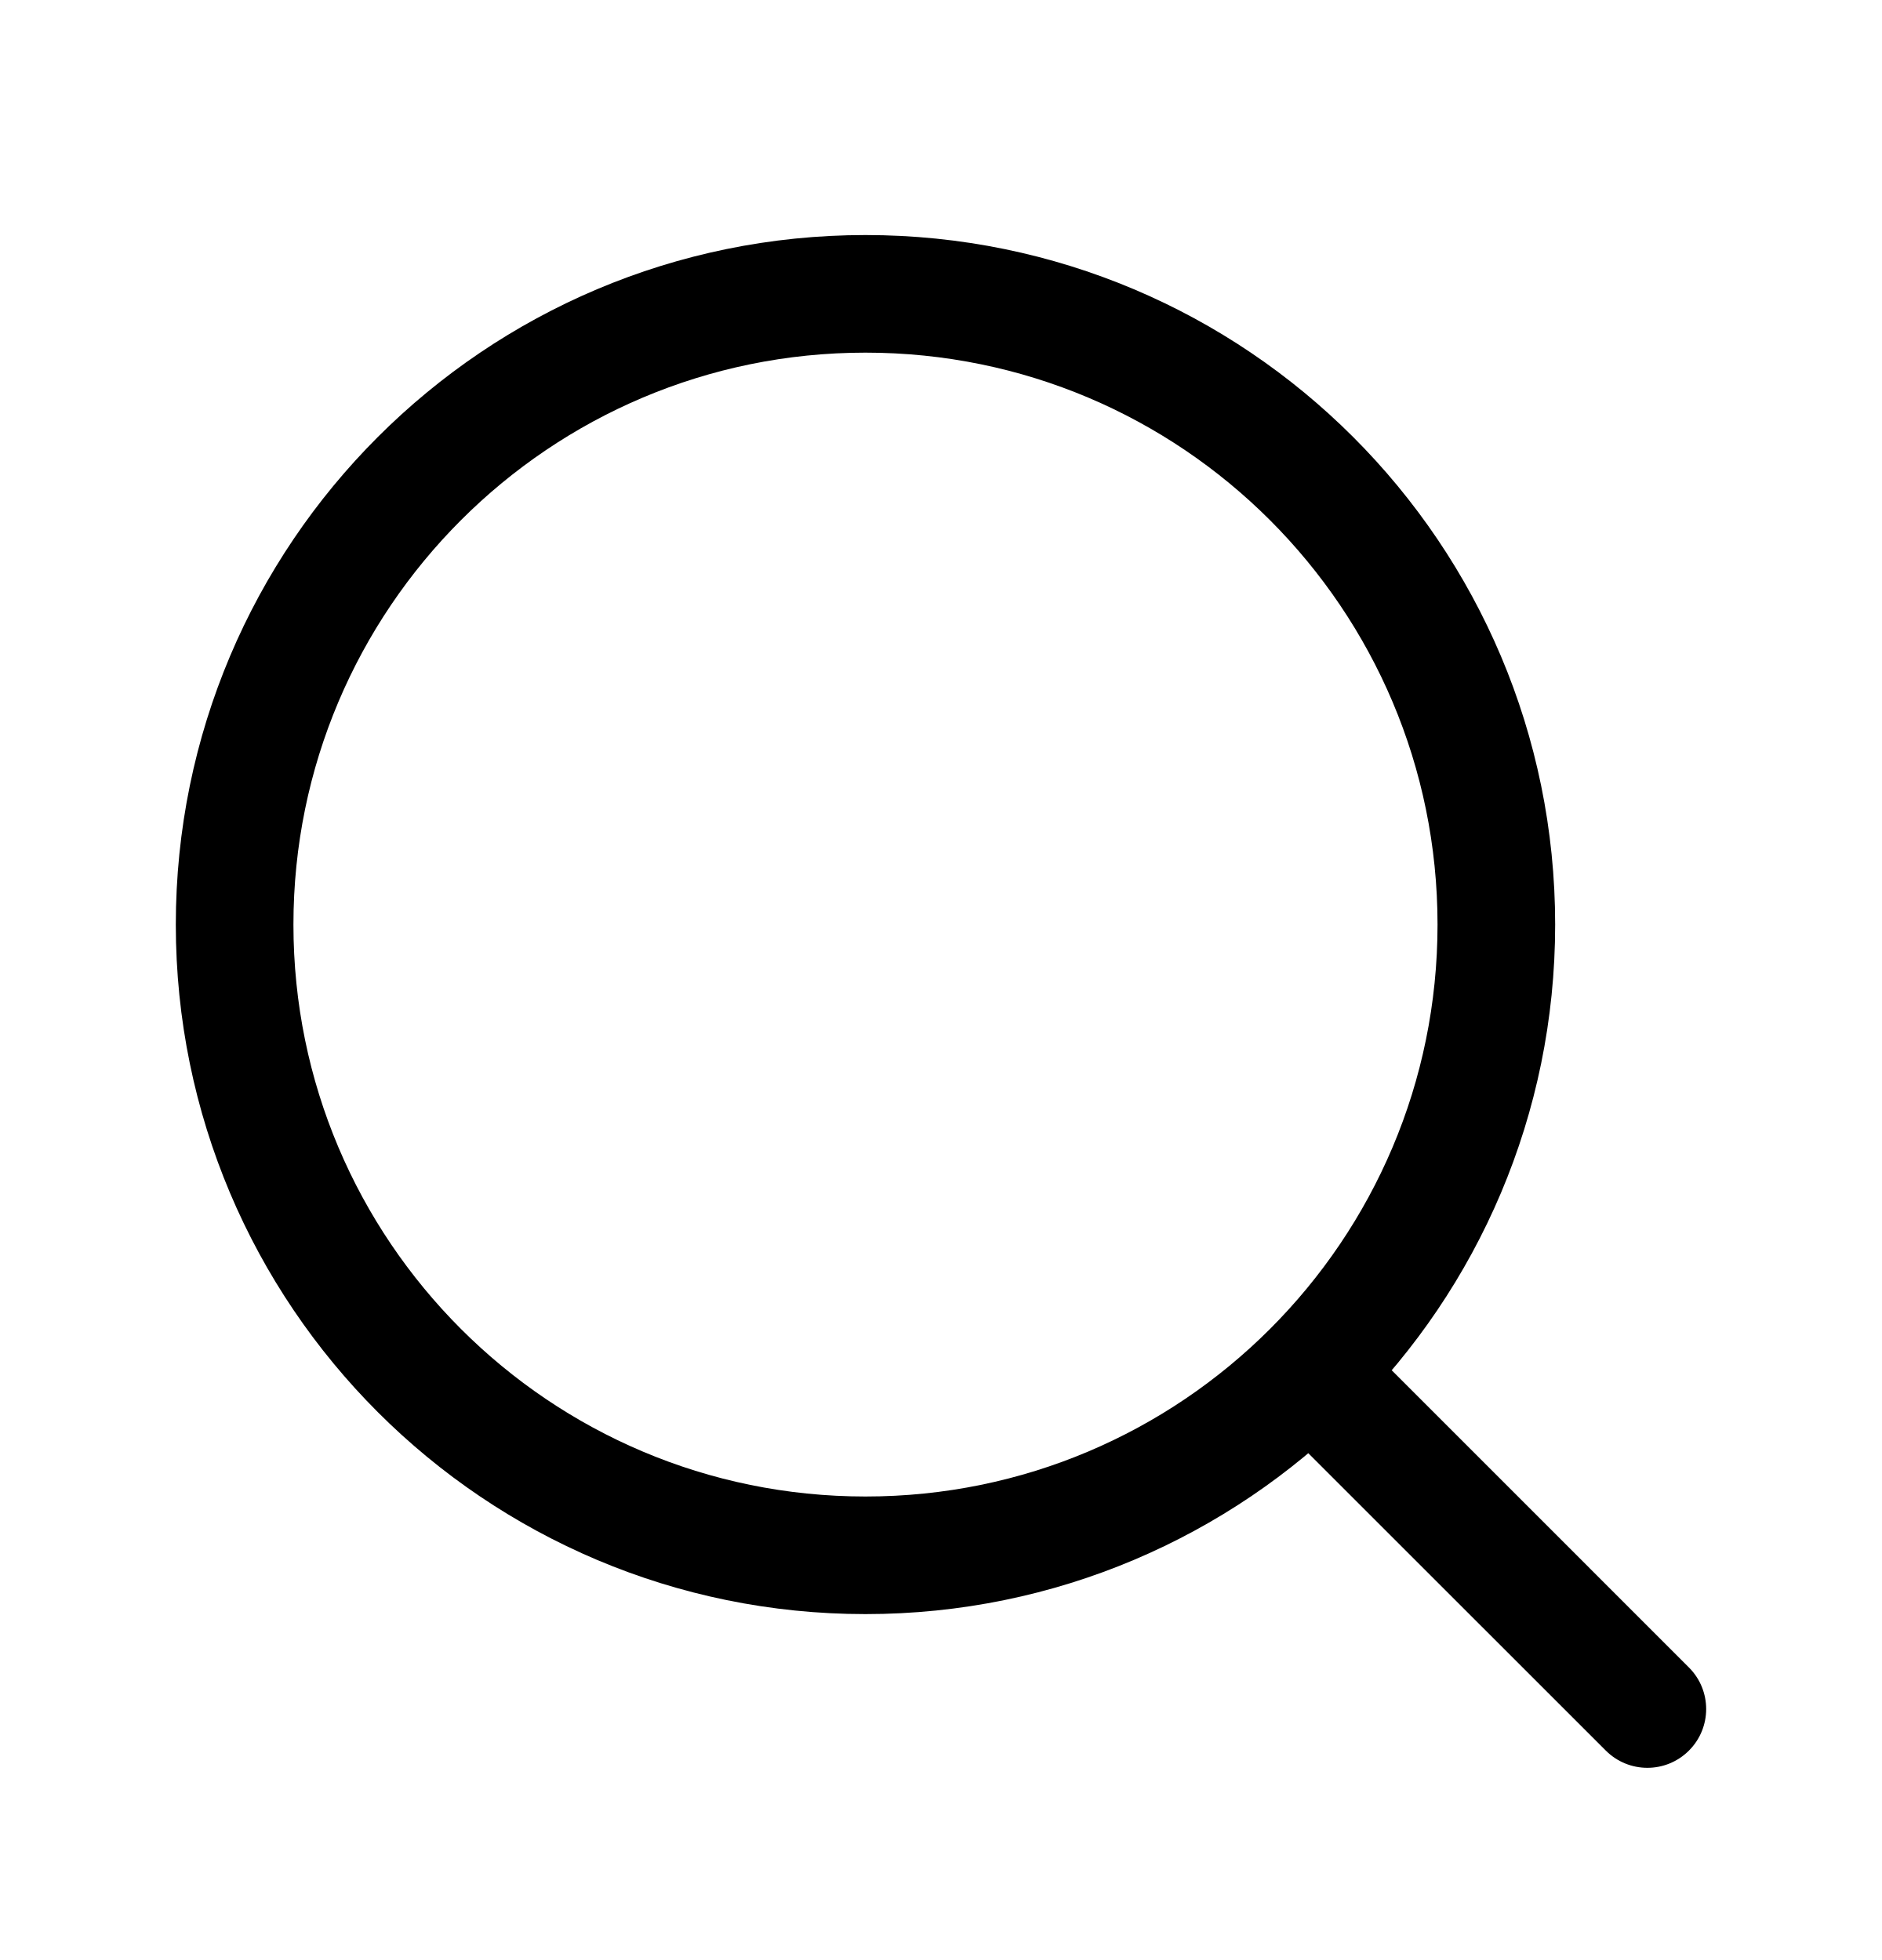
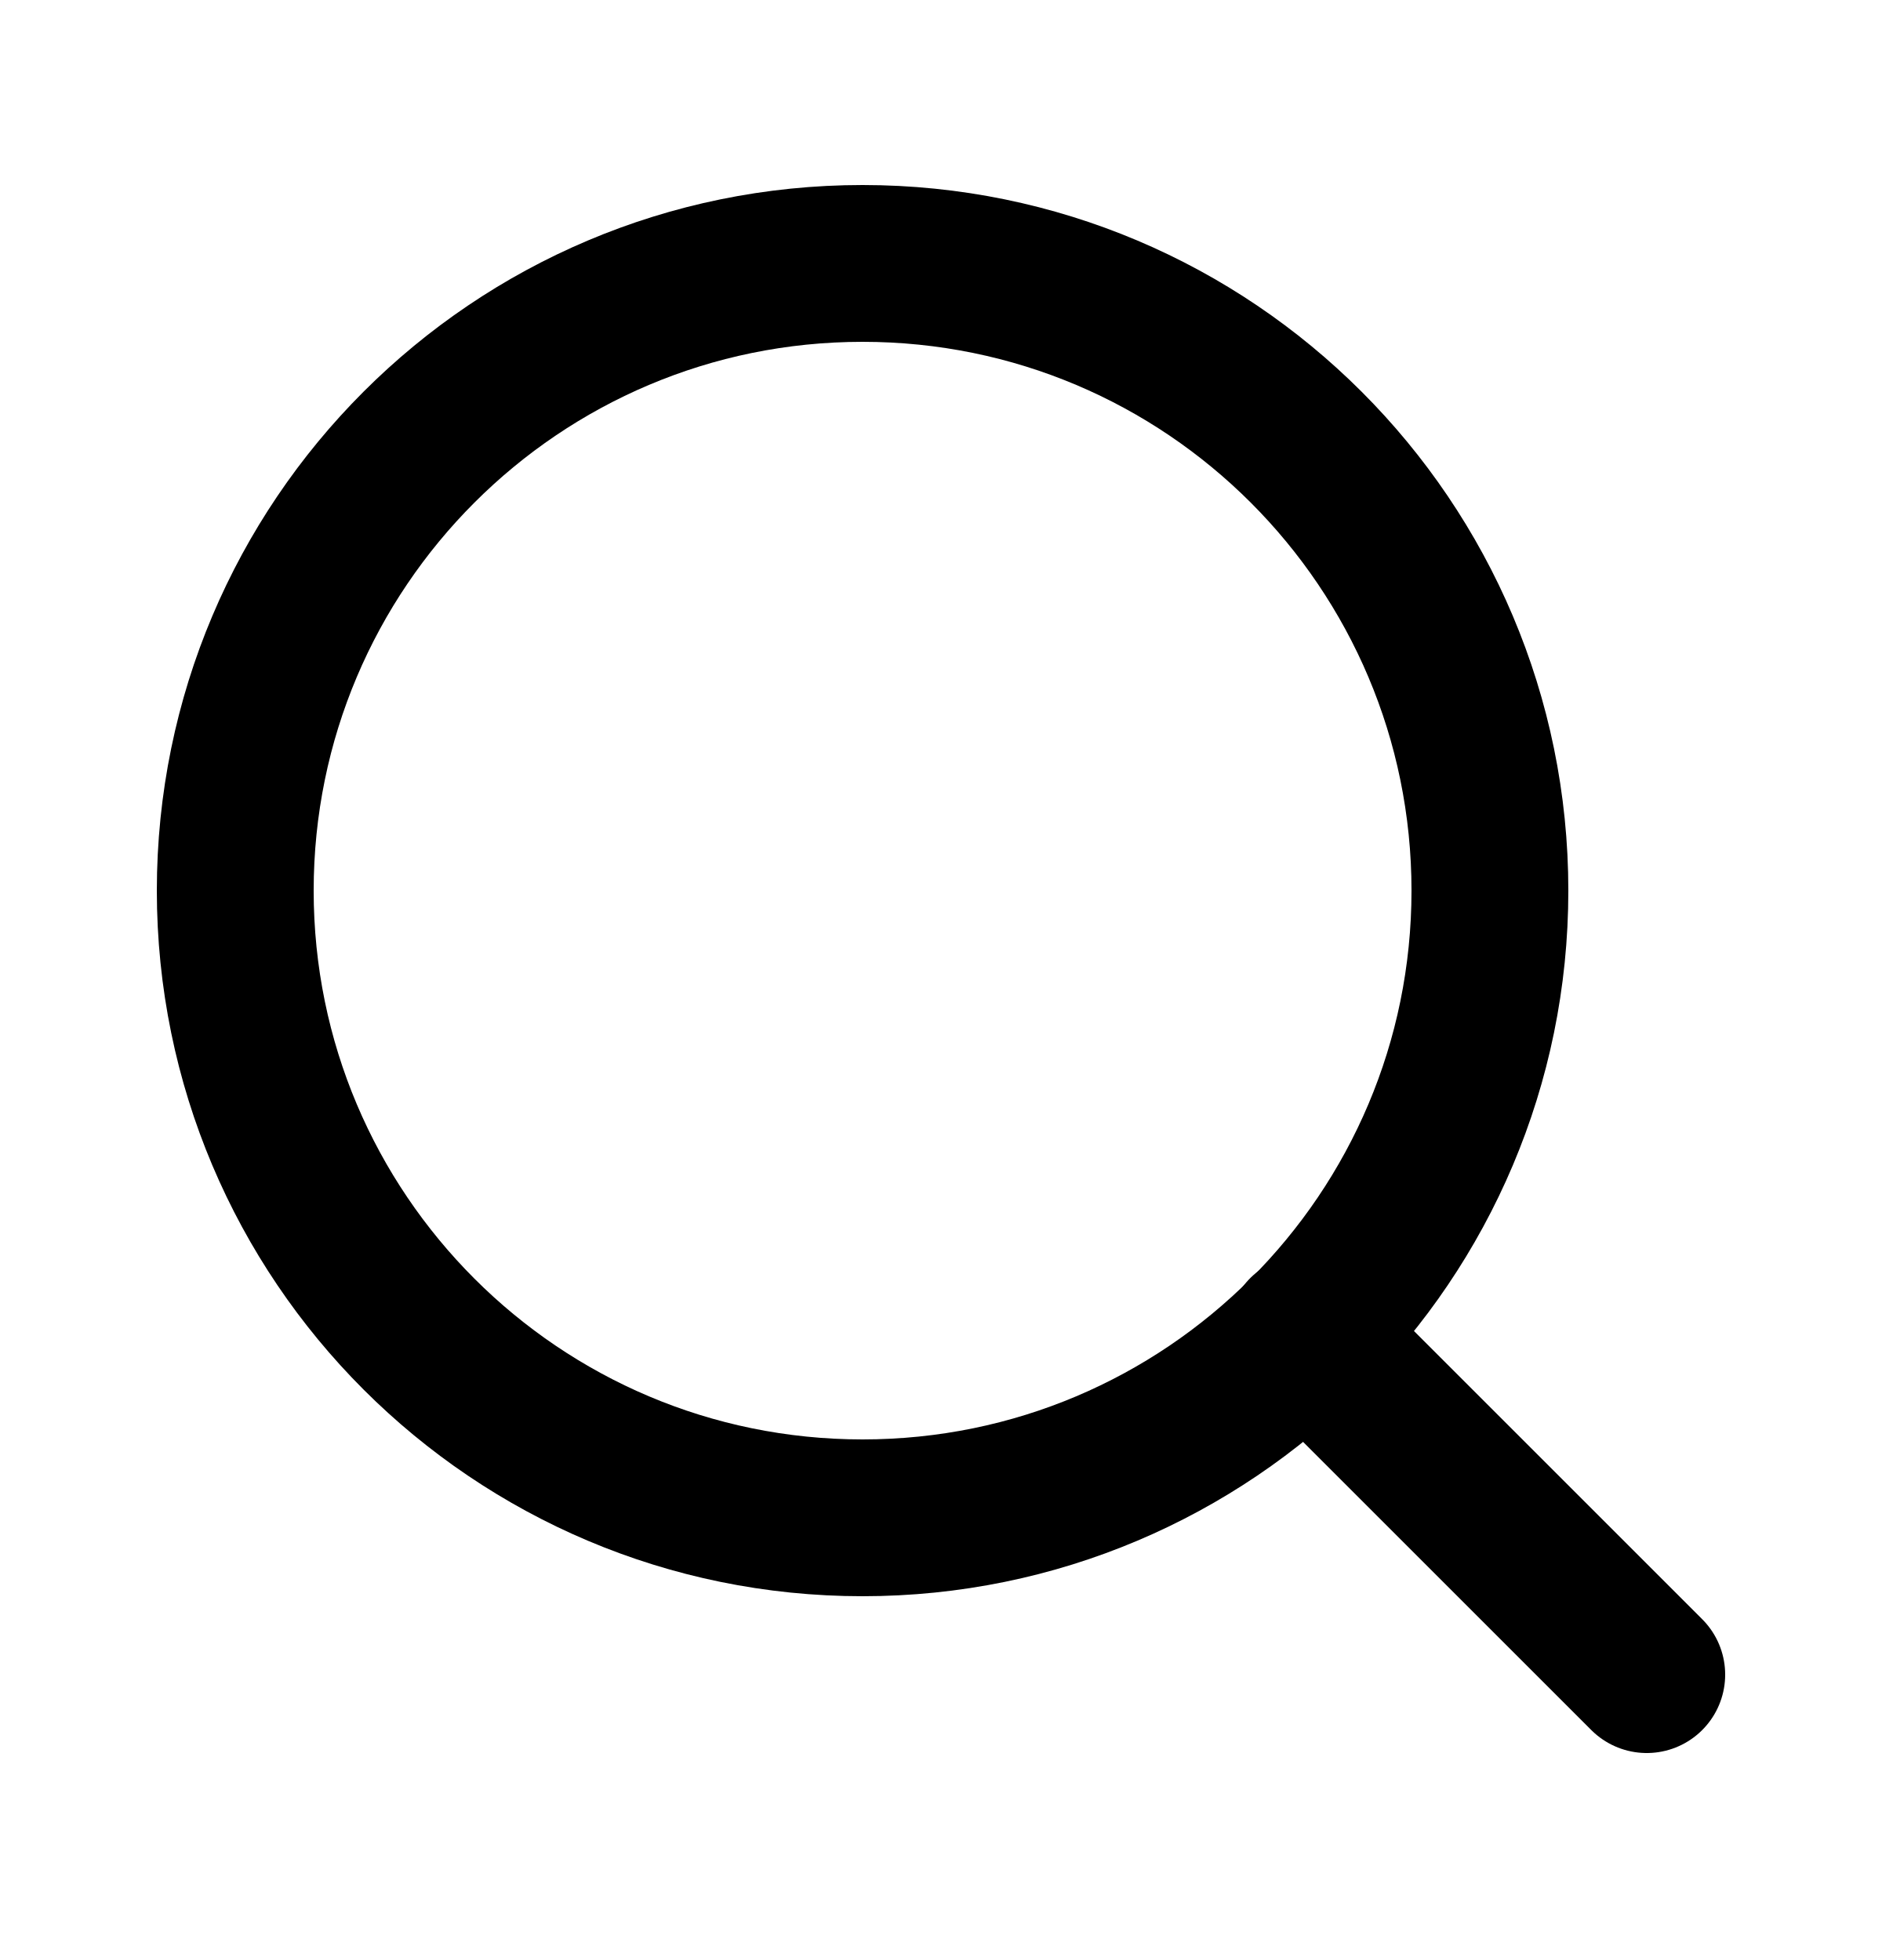
<svg xmlns="http://www.w3.org/2000/svg" width="24" height="25" viewBox="0 0 24 25" fill="none">
-   <circle cx="11.037" cy="11.793" r="8.045" stroke="black" style="stroke:black;stroke-opacity:1;" stroke-width="1.5" />
-   <path d="M20.478 22.329C20.771 22.622 21.245 22.622 21.538 22.329C21.831 22.036 21.831 21.562 21.538 21.269L20.478 22.329ZM16.2 18.052L20.478 22.329L21.538 21.269L17.261 16.991L16.2 18.052Z" fill="black" style="fill:black;fill-opacity:1;" />
+   <path d="M11 19.36C15.418 19.36 19 15.778 19 11.36C19 6.942 15.418 3.36 11 3.36C6.582 3.36 3 6.942 3 11.36C3 15.778 6.582 19.36 11 19.36Z" stroke="black" style="stroke:black;stroke-opacity:1;" stroke-width="2" stroke-linecap="round" stroke-linejoin="round" />
+   <path d="M21 21.36L16.65 17.01" stroke="black" style="stroke:black;stroke-opacity:1;" stroke-width="2" stroke-linecap="round" stroke-linejoin="round" />
</svg>
